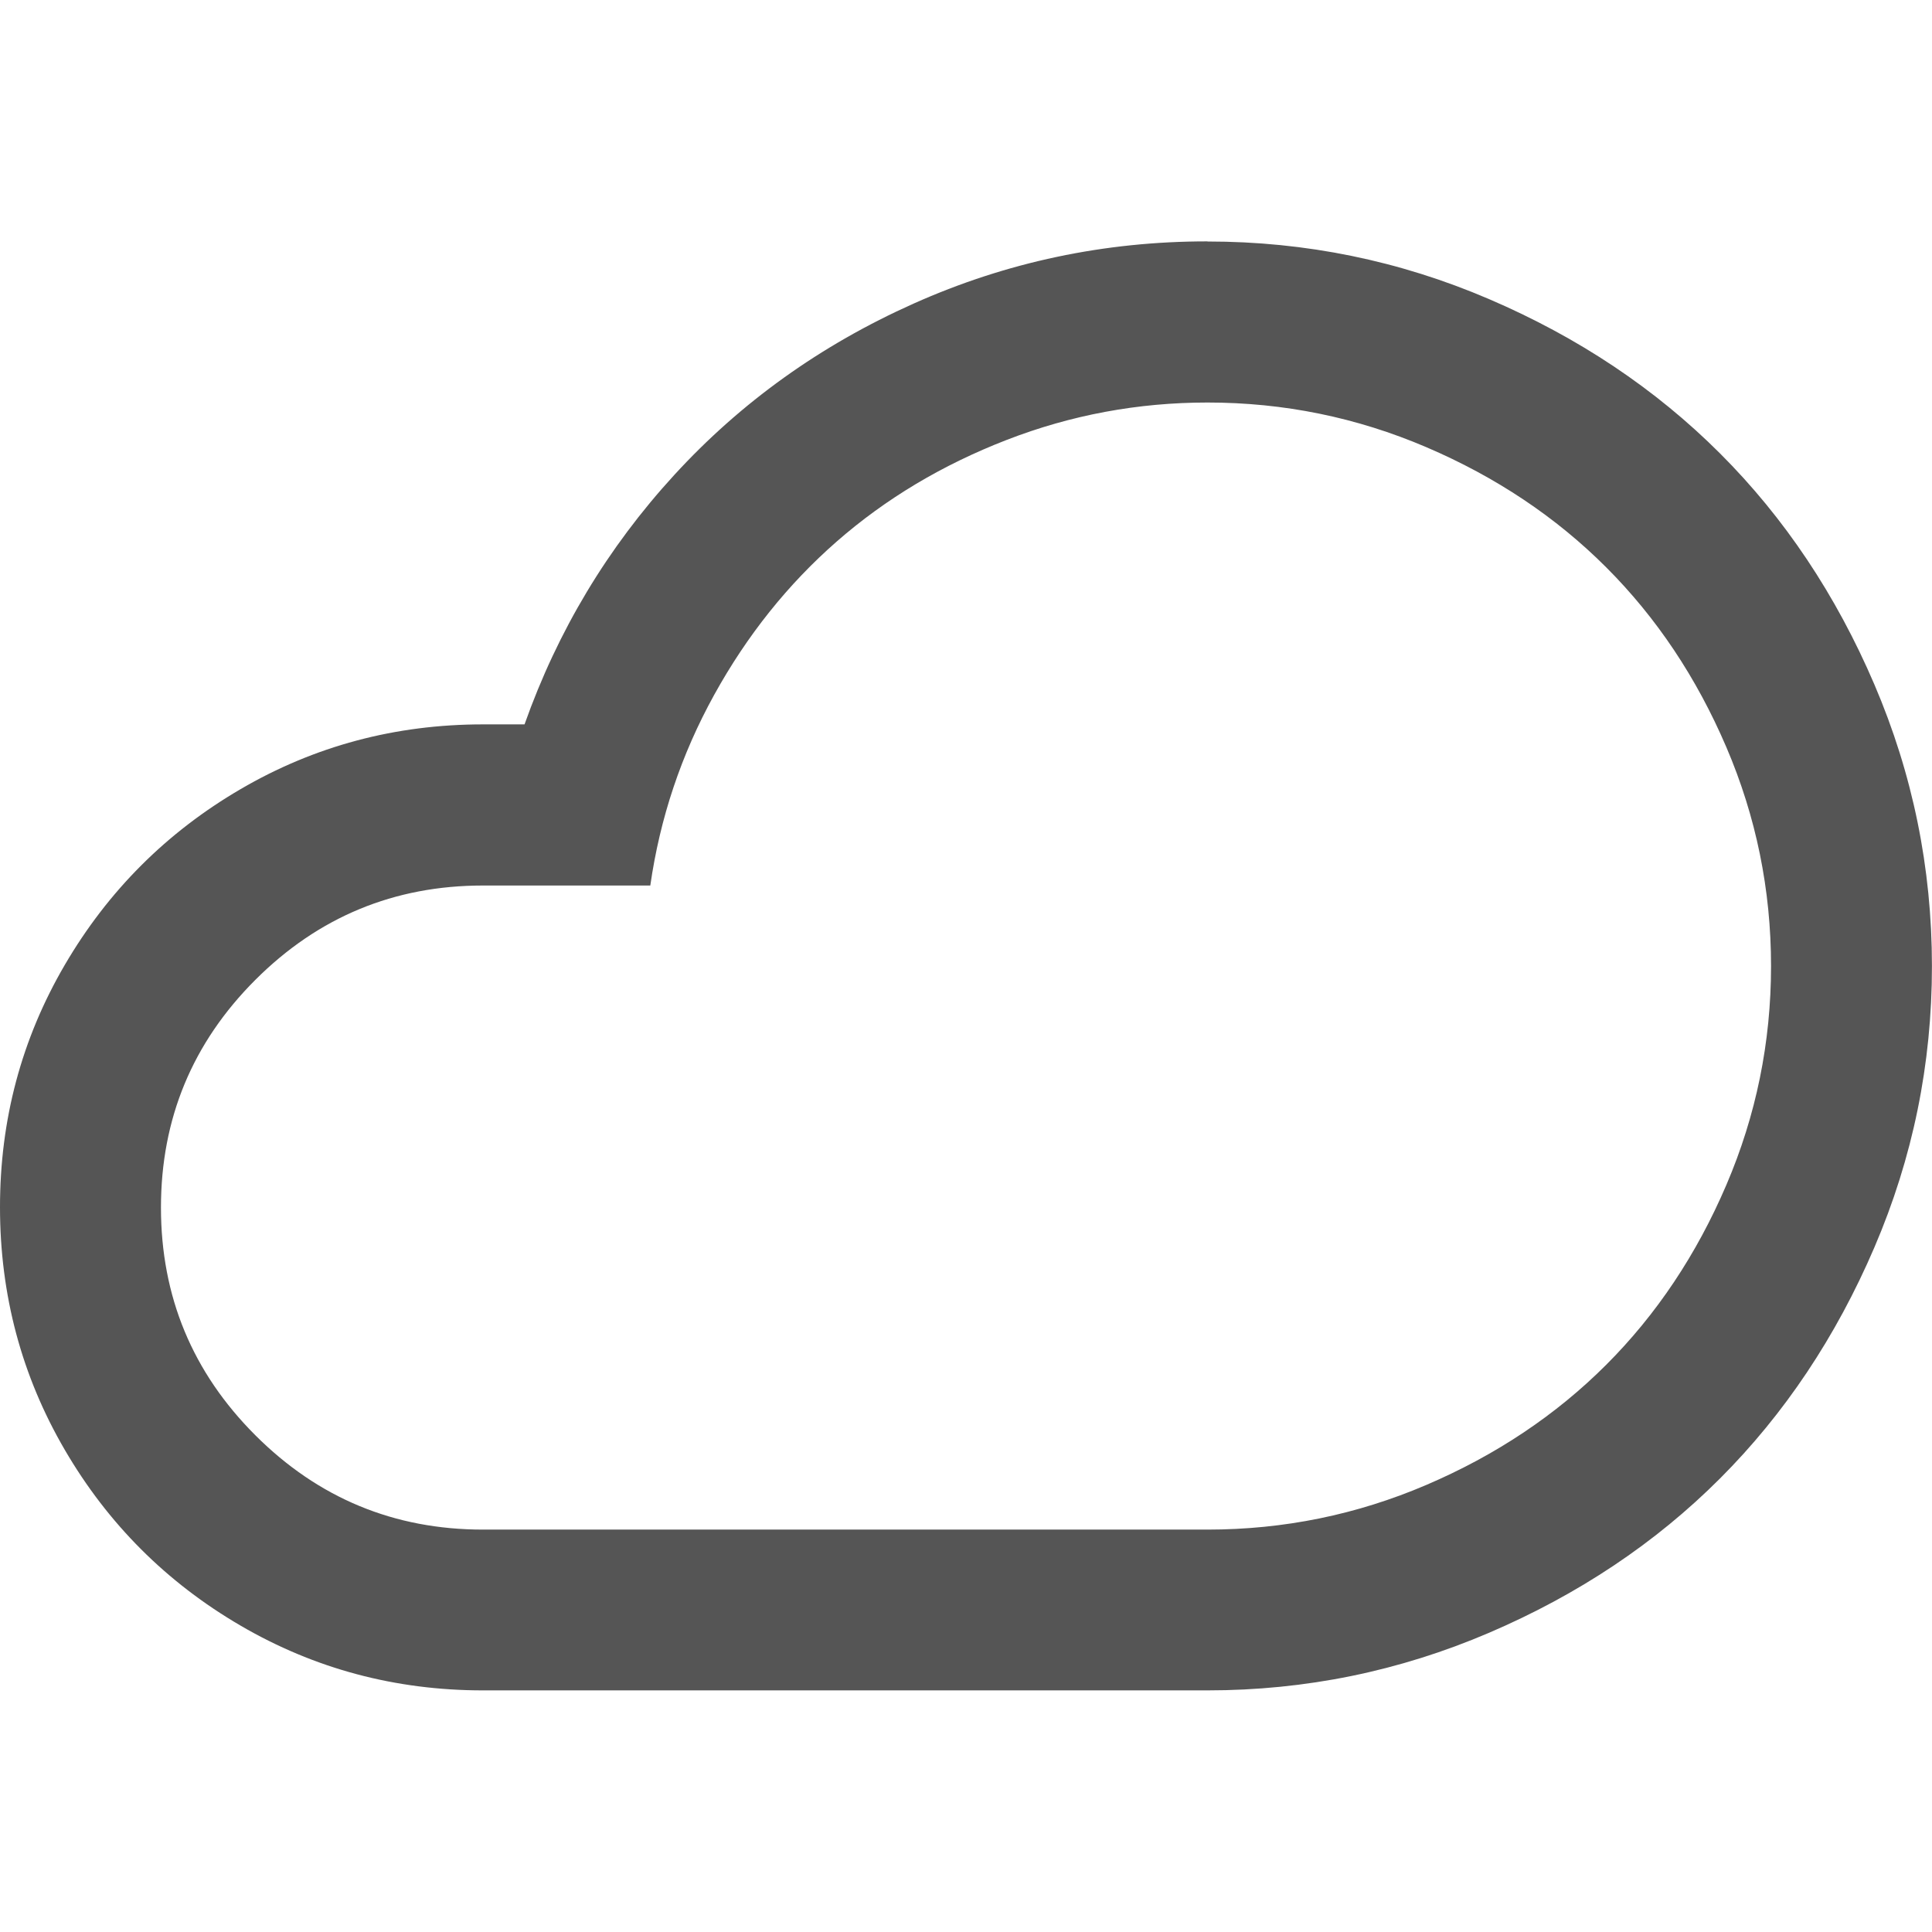
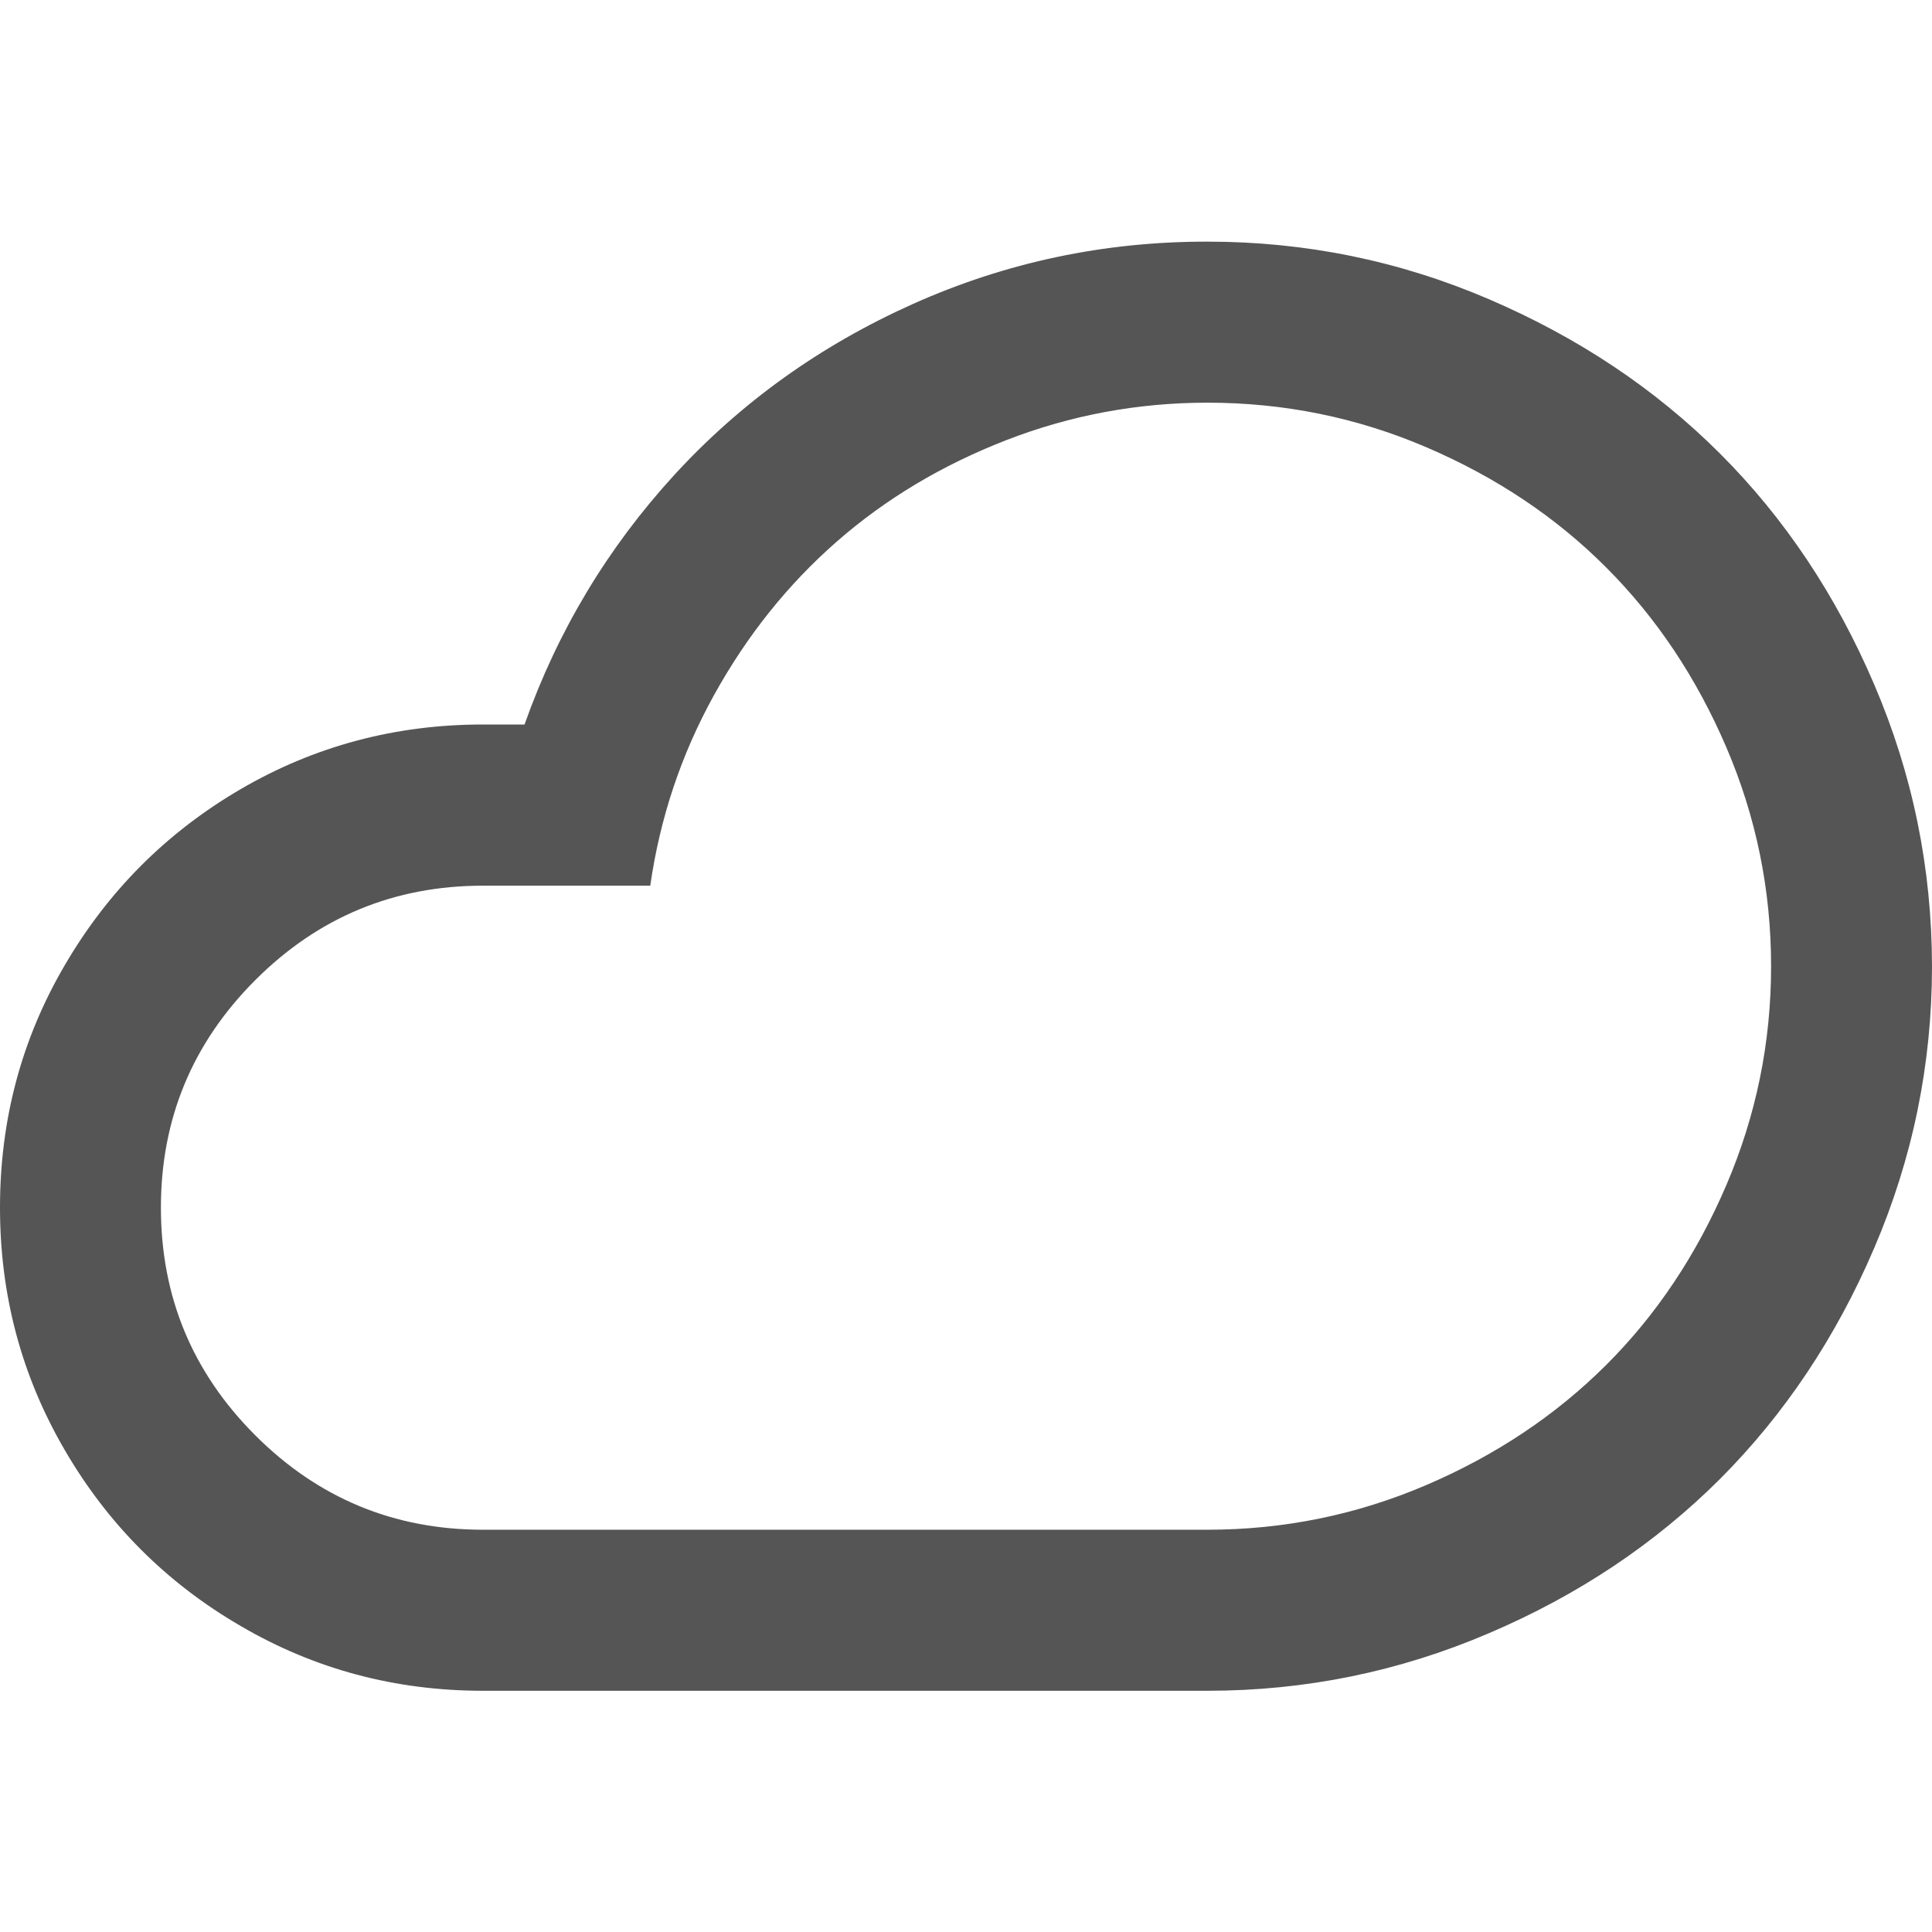
- <svg xmlns="http://www.w3.org/2000/svg" version="1.1" width="32" height="32" viewBox="0 0 32 32">
-   <path d="M20 4q2.438 0 4.661 0.953t3.828 2.557 2.557 3.828 0.953 4.661-0.953 4.661-2.557 3.828-3.828 2.557-4.661 0.953h-12q-2.177 0-4.016-1.073t-2.911-2.911-1.073-4.016 1.073-4.016 2.911-2.911 4.016-1.073h0.688q0.823-2.323 2.479-4.13t3.964-2.839 4.87-1.031zM20 6.667q-1.729 0-3.328 0.62t-2.813 1.682-2.031 2.542-1.057 3.156h-2.771q-2.208 0-3.771 1.563t-1.563 3.771 1.563 3.771 3.771 1.563h12q1.896 0 3.625-0.74t2.979-1.99 1.99-2.979 0.74-3.625-0.74-3.625-1.99-2.979-2.979-1.99-3.625-0.74z" fill="#555555" />
+ <svg xmlns="http://www.w3.org/2000/svg" version="1.1" id="Layer_1" x="0px" y="0px" width="14px" height="14px" viewBox="9 8.998 14 14" enable-background="new 9 8.998 14 14" xml:space="preserve">
+   <path fill="#555555" d="M17.75,10.749c0.711,0,1.391,0.139,2.039,0.417c0.648,0.278,1.207,0.651,1.675,1.119  s0.841,1.026,1.118,1.675c0.278,0.649,0.417,1.329,0.418,2.04c0,0.71-0.14,1.391-0.418,2.04c-0.277,0.648-0.65,1.206-1.118,1.675  c-0.468,0.467-1.025,0.841-1.675,1.118c-0.649,0.278-1.329,0.417-2.039,0.417H12.5c-0.635,0-1.221-0.156-1.757-0.47  c-0.537-0.312-0.961-0.737-1.273-1.273C9.156,18.969,9,18.384,9,17.748s0.156-1.221,0.47-1.757c0.313-0.536,0.737-0.961,1.273-1.274  c0.536-0.313,1.122-0.469,1.757-0.469h0.301c0.24-0.678,0.602-1.28,1.084-1.807c0.483-0.527,1.061-0.941,1.734-1.242  C16.293,10.898,17.003,10.748,17.75,10.749L17.75,10.749z M17.75,11.916c-0.504,0-0.99,0.09-1.457,0.271  c-0.466,0.181-0.876,0.426-1.23,0.736c-0.354,0.31-0.65,0.68-0.889,1.112s-0.392,0.892-0.462,1.381H12.5  c-0.644,0-1.194,0.228-1.65,0.684c-0.456,0.456-0.684,1.006-0.684,1.649c0,0.645,0.228,1.194,0.684,1.65  c0.456,0.456,1.006,0.684,1.65,0.684h5.25c0.553,0,1.082-0.108,1.586-0.324s0.938-0.506,1.303-0.87  c0.365-0.364,0.655-0.799,0.871-1.304c0.216-0.504,0.324-1.032,0.324-1.585s-0.108-1.082-0.324-1.586  c-0.216-0.504-0.506-0.939-0.871-1.304c-0.364-0.365-0.799-0.655-1.303-0.871S18.303,11.916,17.75,11.916z" />
</svg>
